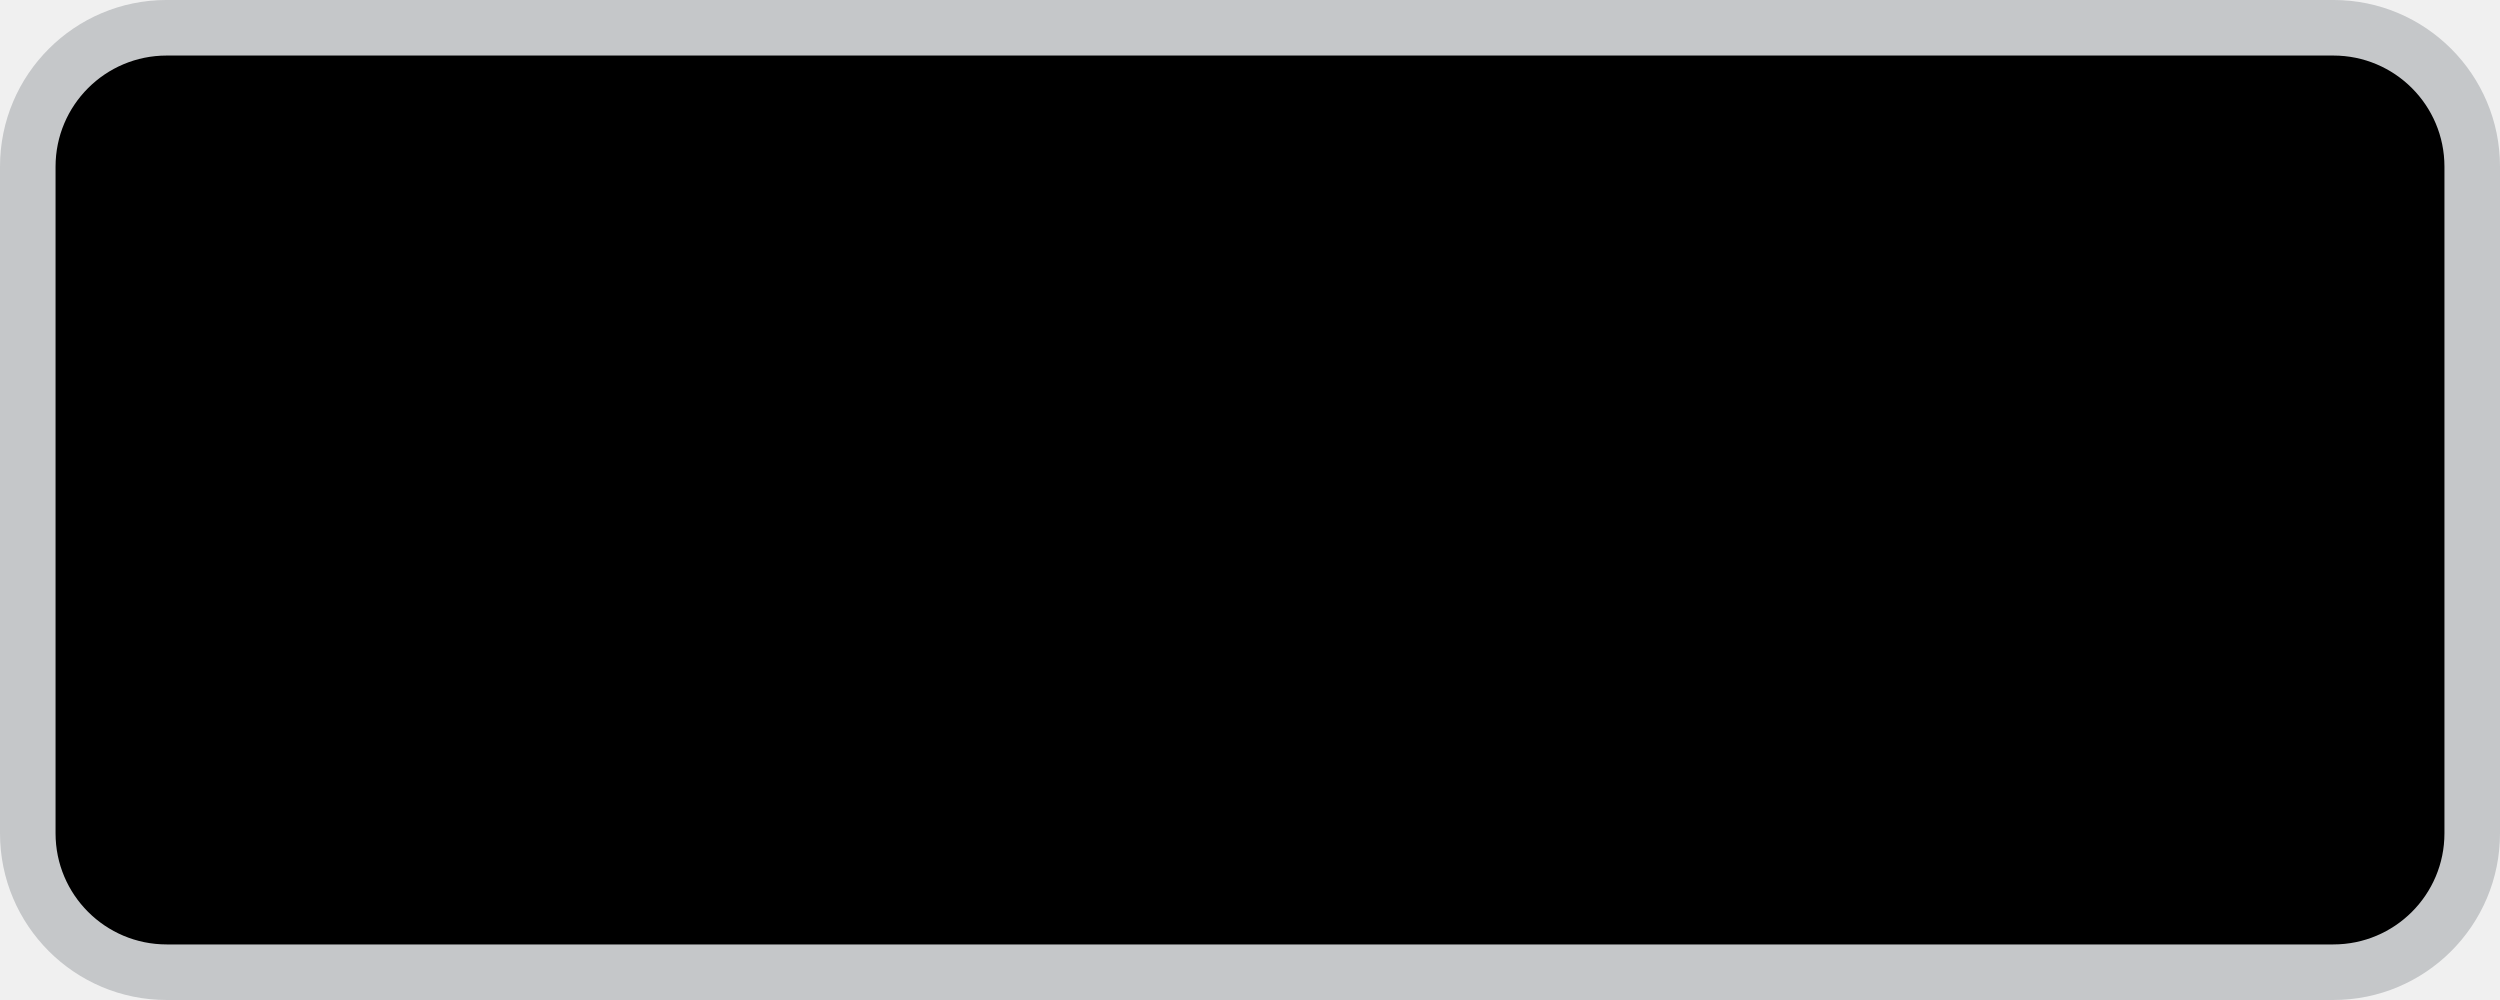
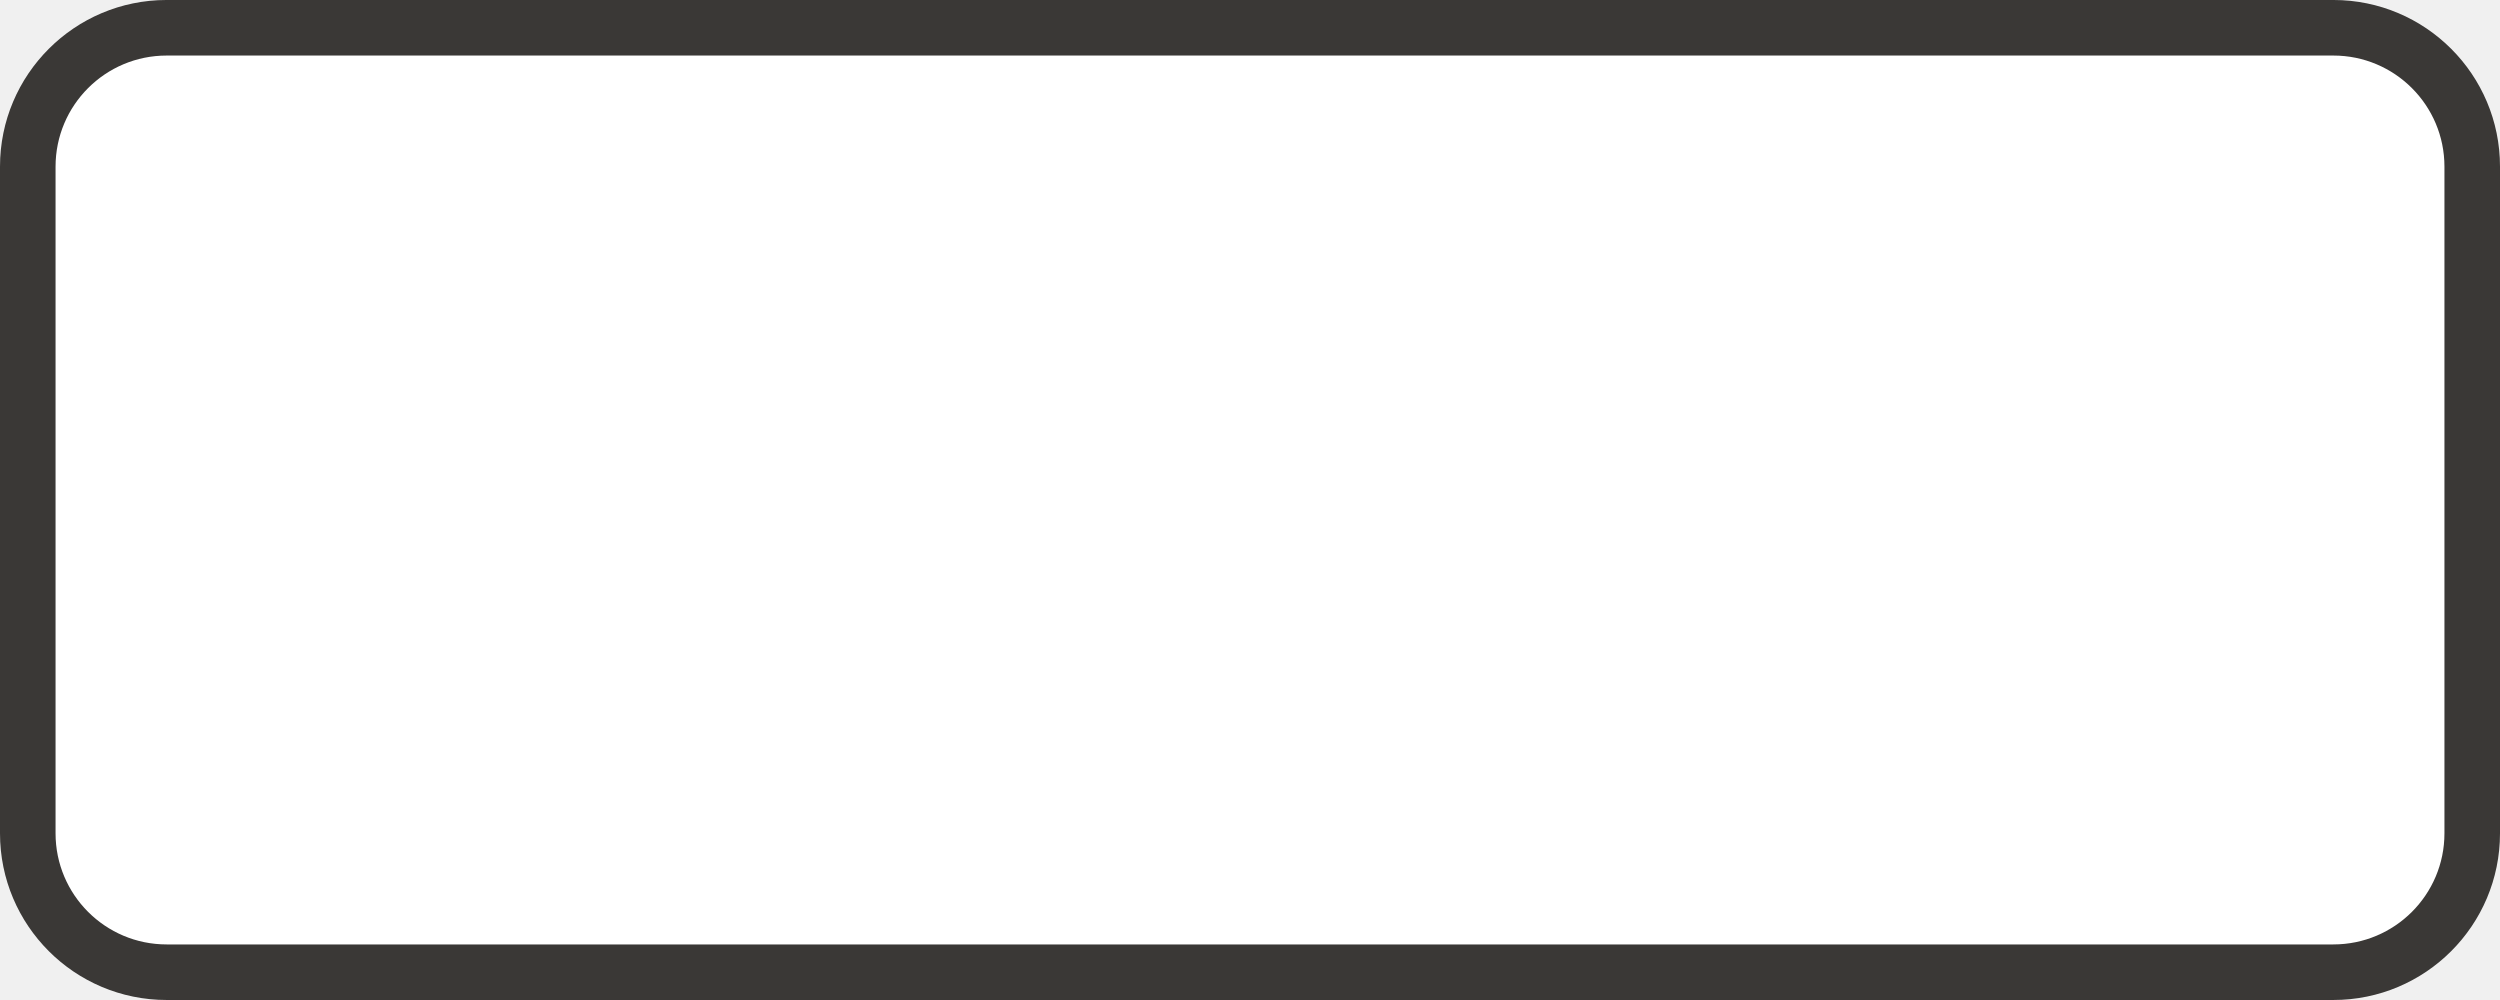
<svg xmlns="http://www.w3.org/2000/svg" viewBox="0 0 45 18" version="1.1" id="svg5088" height="18" width="45">
  <defs id="defs5090" />
  <g transform="translate(-55,-941.3622)" id="layer1">
    <g id="generic-md-3" transform="translate(-180,480)">
-       <rect rx="3" ry="3" y="461.362" x="235" height="18" width="45" id="rect3455" style="color:#c5c7c9;display:inline;overflow:visible;visibility:visible;fill:#c5c7c9;fill-opacity:1;fill-rule:evenodd;stroke:none;stroke-width:1.198;marker:none;enable-background:accumulate" />
-       <rect rx="2" ry="2" style="color:#c5c7c9;display:inline;overflow:visible;visibility:visible;fill:#000000;fill-opacity:1;fill-rule:evenodd;stroke:none;stroke-width:1.218;marker:none;enable-background:accumulate" id="rect3457" width="43" height="16" x="236" y="462.362" />
+       <rect rx="3" ry="3" y="461.362" x="235" height="18" width="45" id="rect3455" style="color:#c5c7c9;display:inline;overflow:visible;visibility:visible;fill:#3a3836;fill-opacity:1;fill-rule:evenodd;stroke:none;stroke-width:1.198;marker:none;enable-background:accumulate" />
+       <rect rx="2" ry="2" style="color:#c5c7c9;display:inline;overflow:visible;visibility:visible;fill:#ffffff;fill-opacity:1;fill-rule:evenodd;stroke:none;stroke-width:1.218;marker:none;enable-background:accumulate" id="rect3457" width="43" height="16" x="236" y="462.362" />
    </g>
  </g>
</svg>
